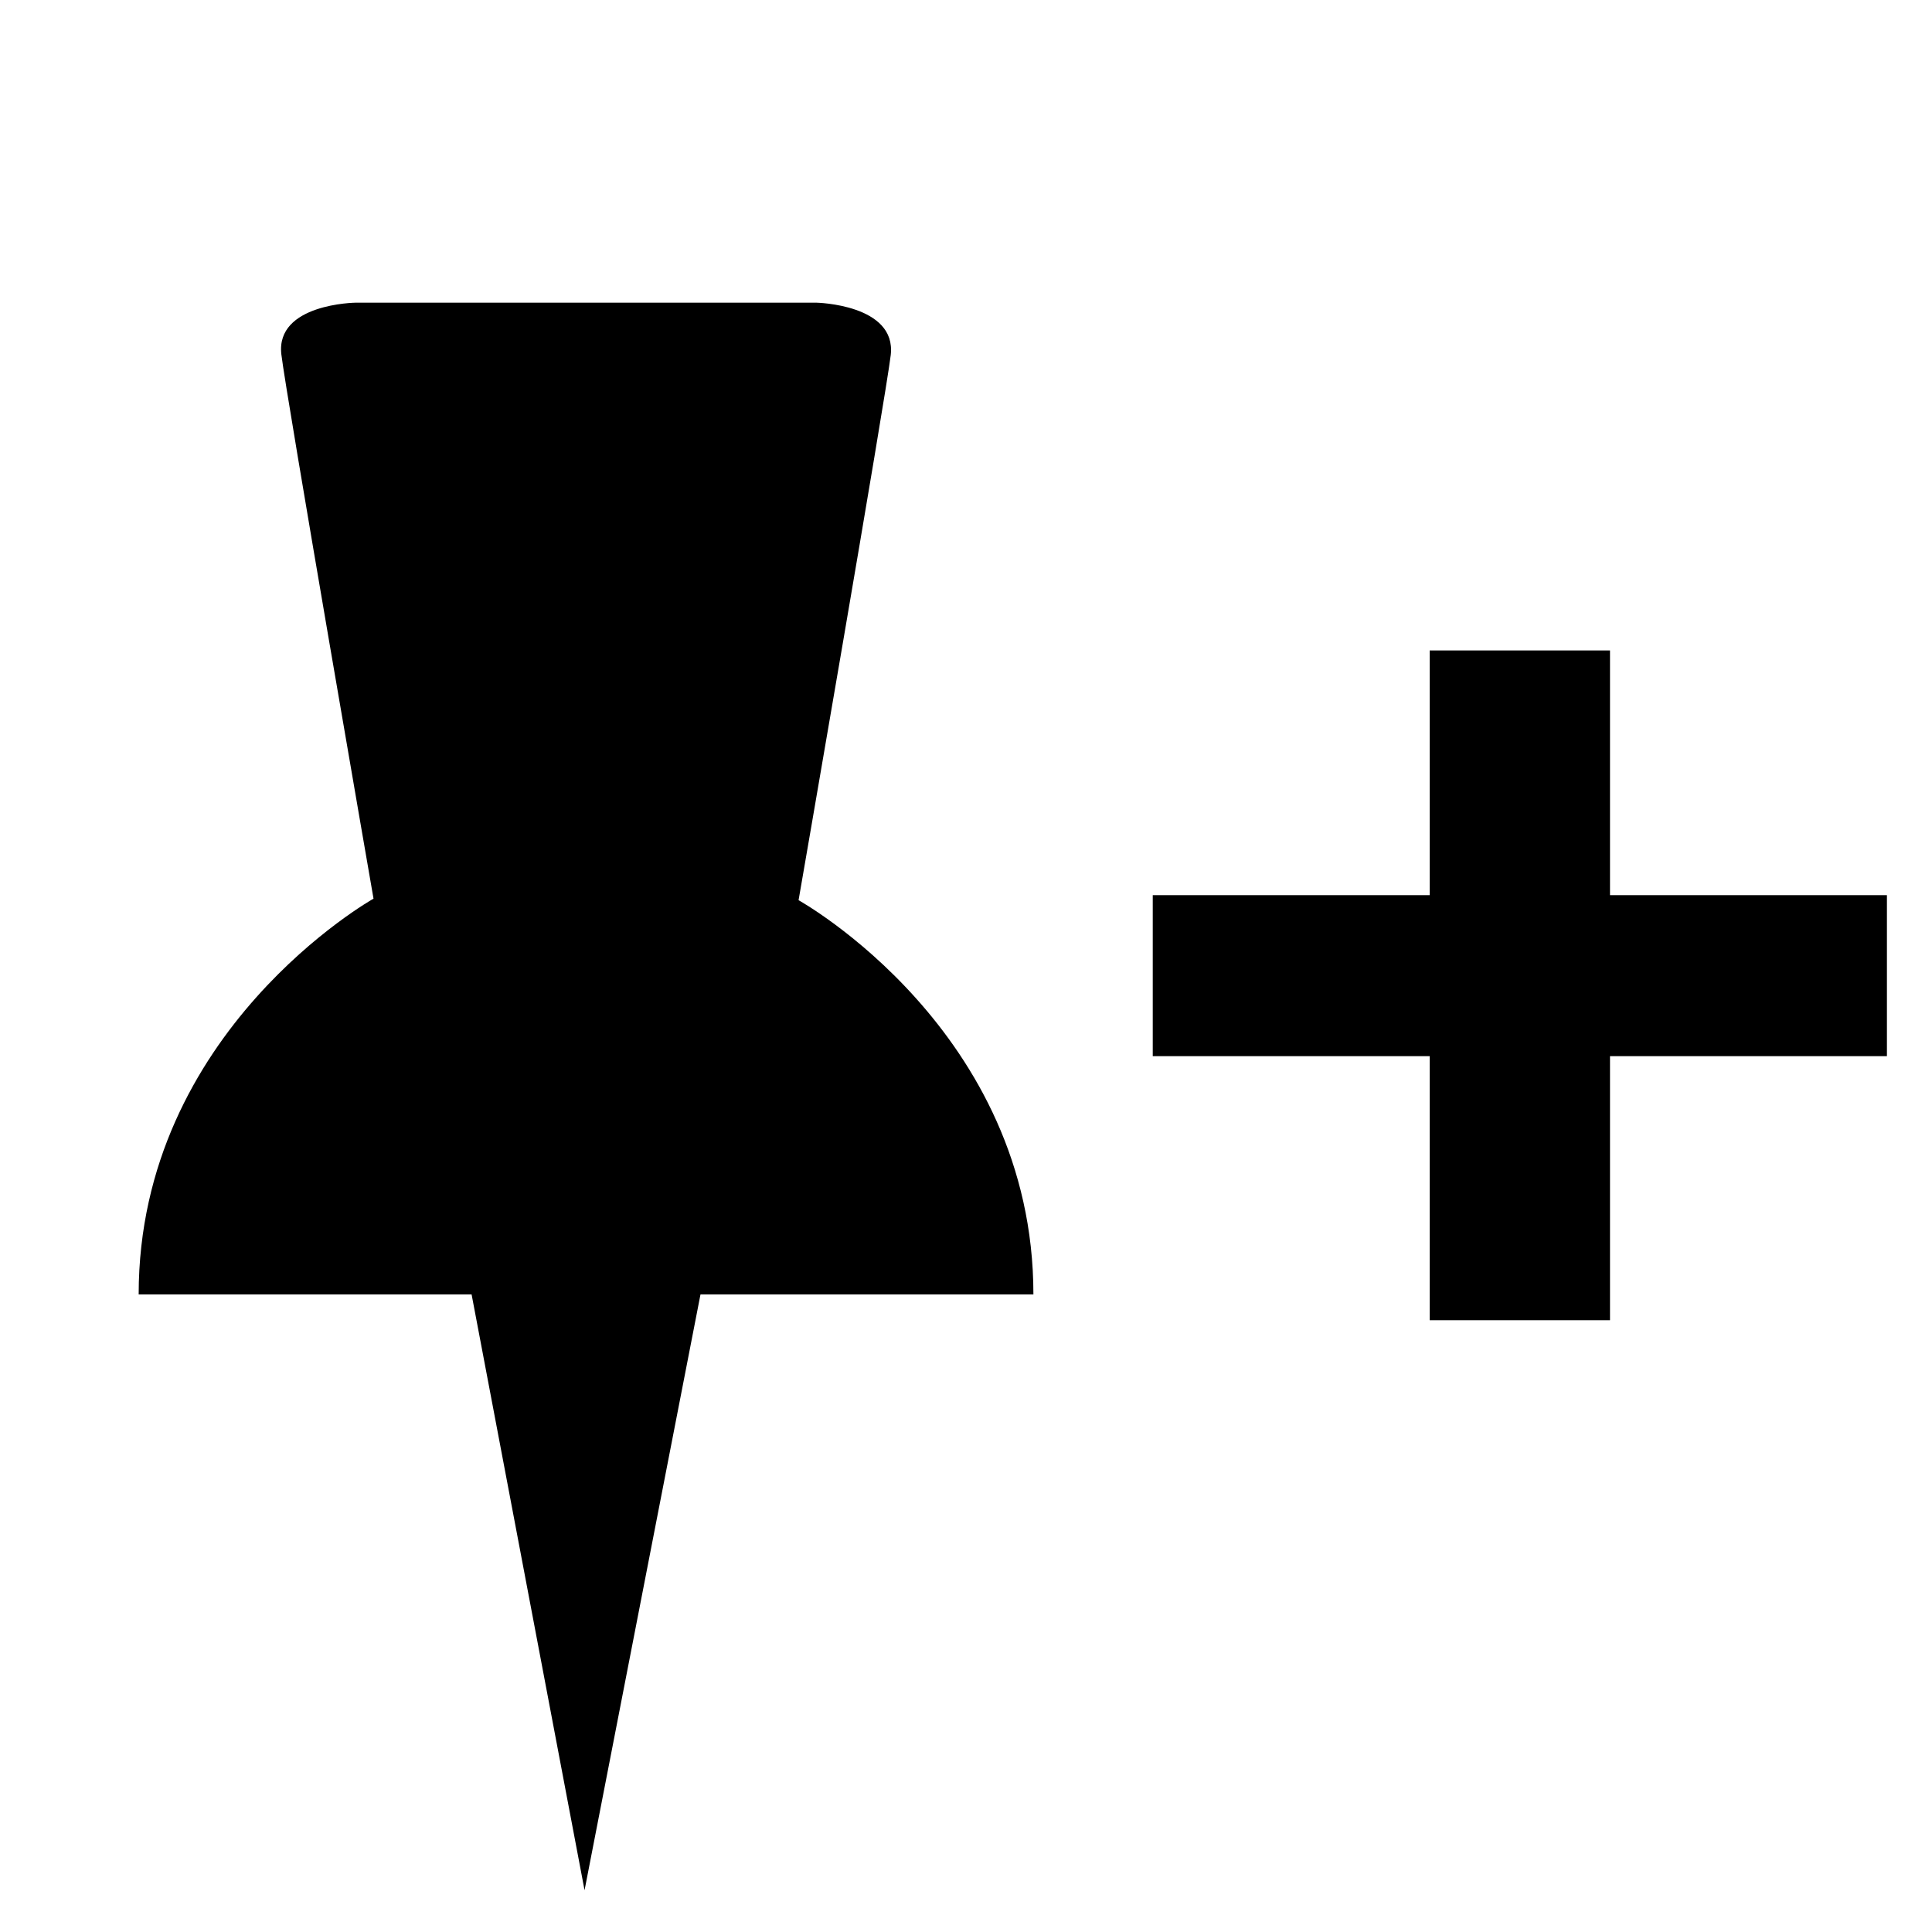
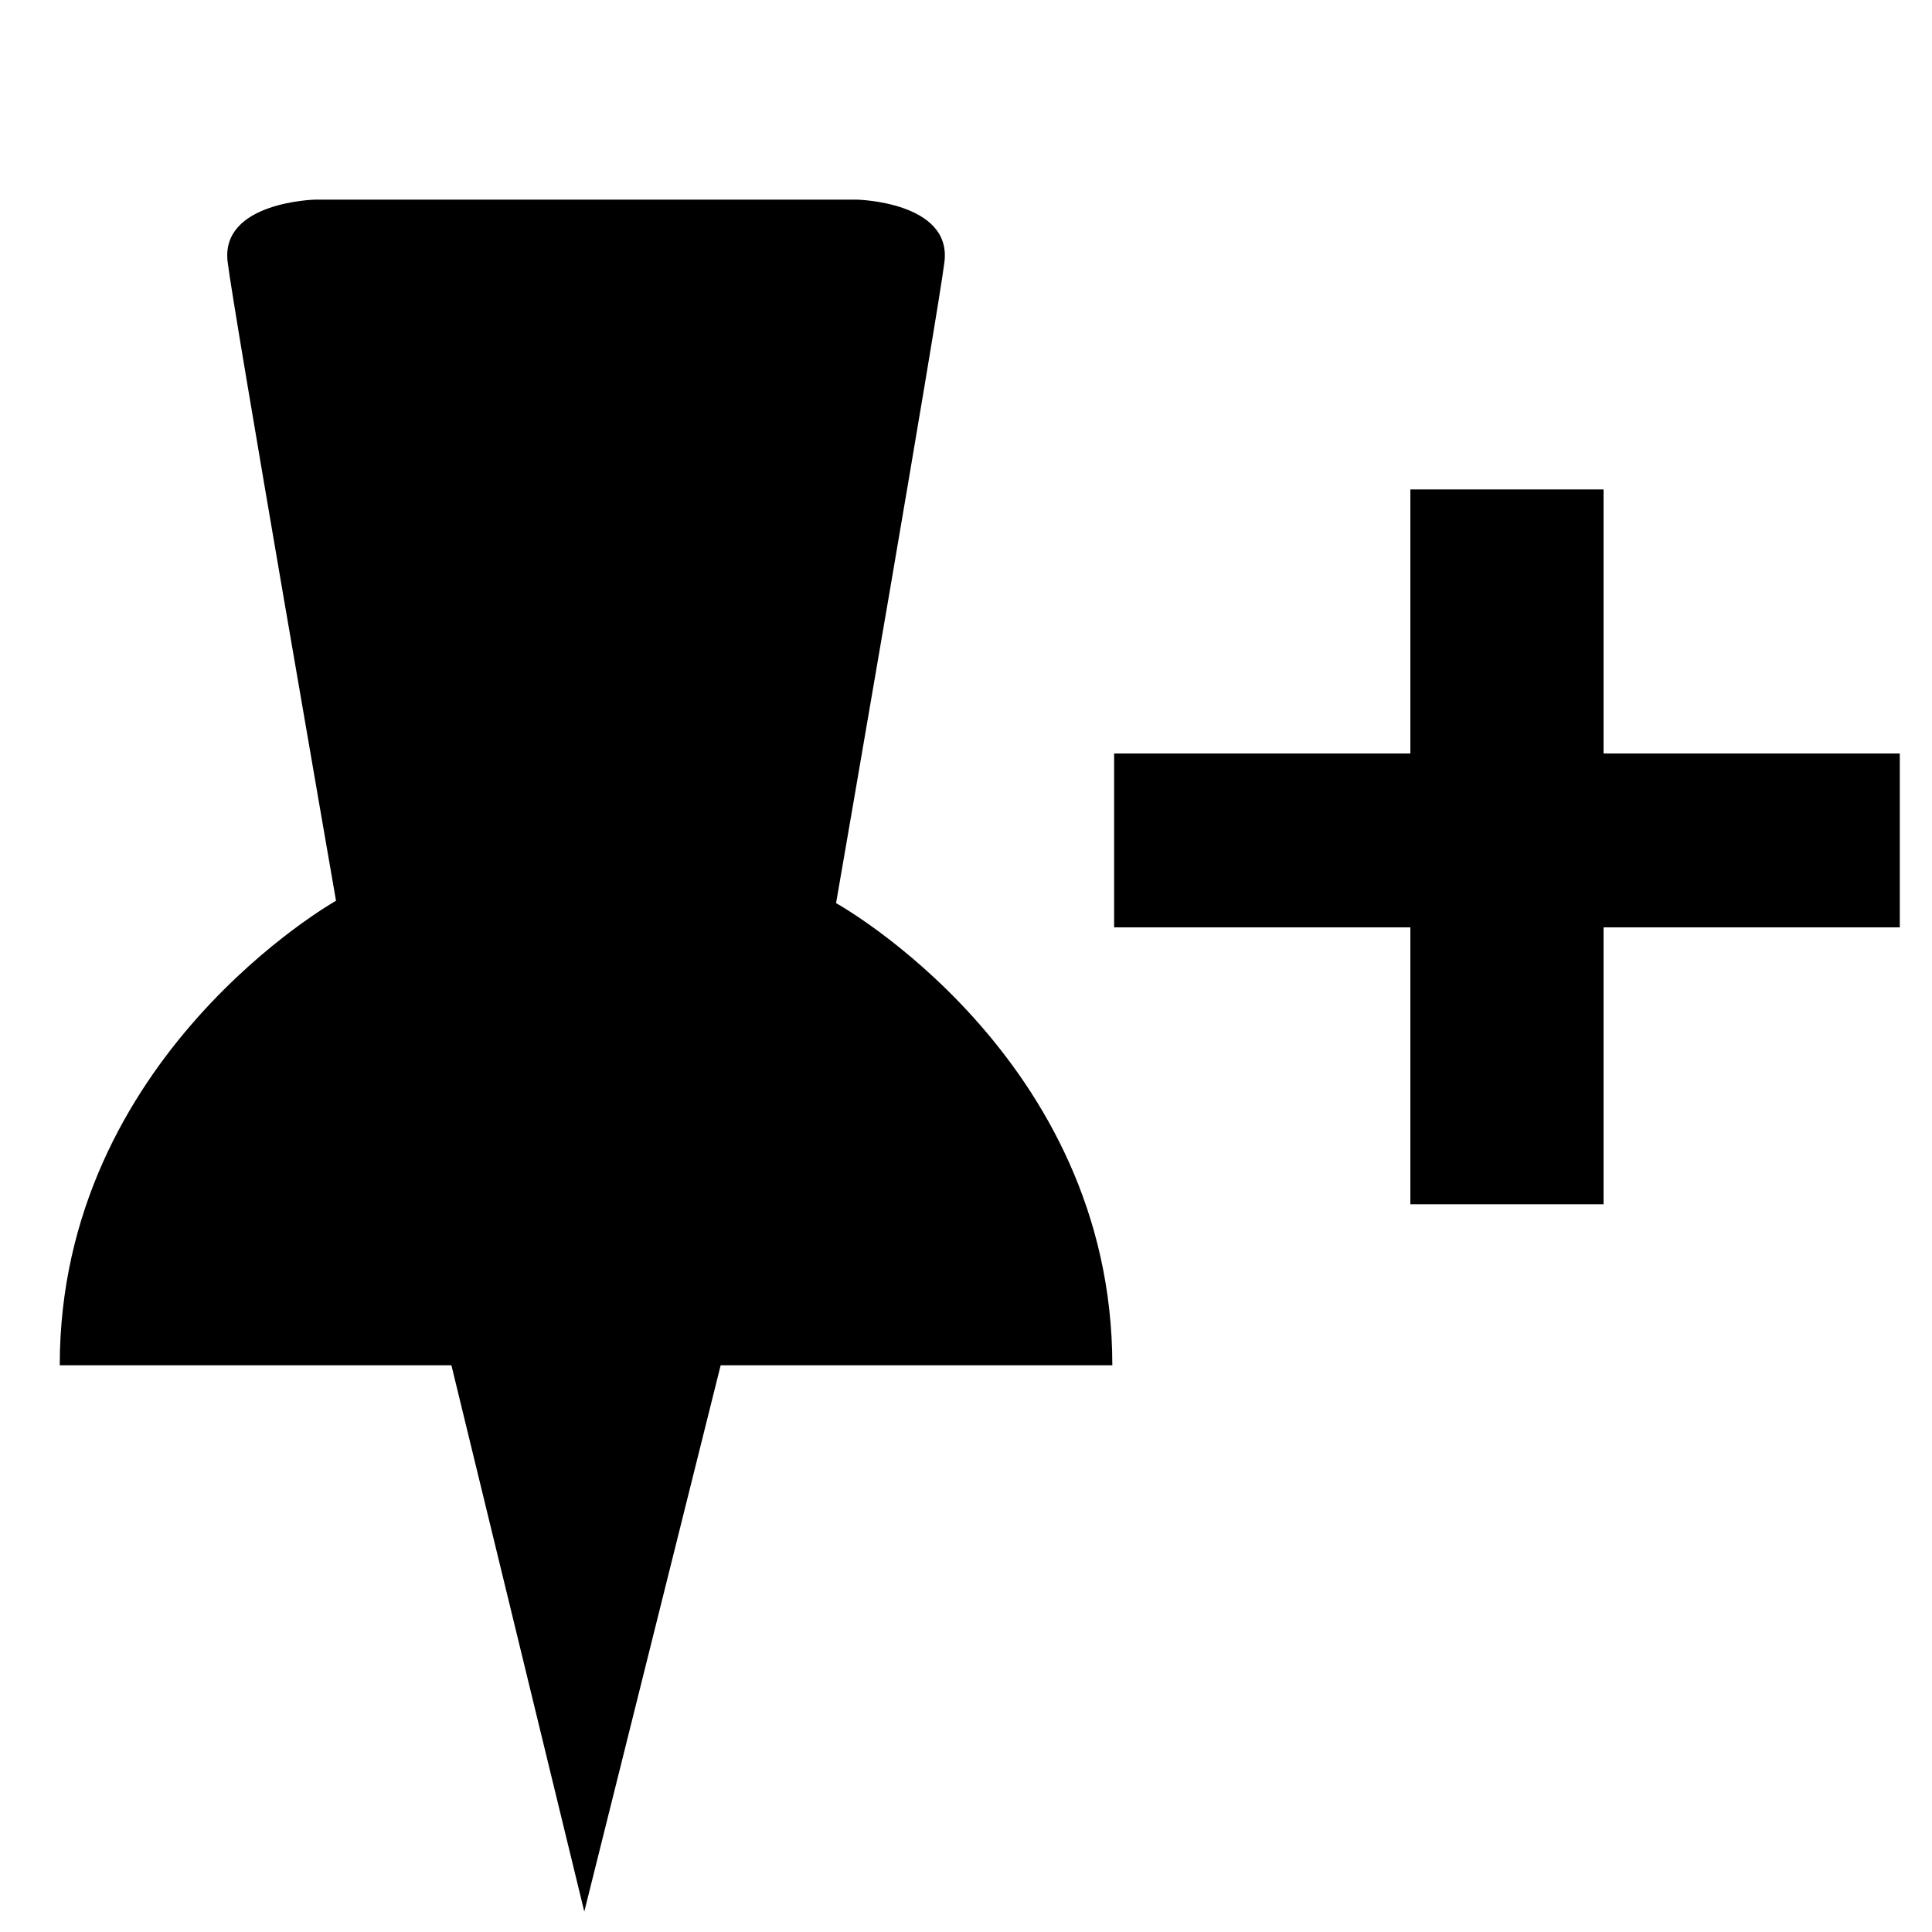
<svg xmlns="http://www.w3.org/2000/svg" version="1.1" id="Layer_1" x="0px" y="0px" width="300px" height="300px" viewBox="0 0 300 300" style="enable-background:new 0 0 300 300;" xml:space="preserve">
  <g id="Restricted">
</g>
  <g id="Help">
</g>
-   <polygon points="250,139 250,101 222,101 222,139 179,139 179,164 222,164 222,205 250,205 250,164 293,164 293,162.836 293,139 " />
-   <path d="M124.002,139.782c0,0,13.567-78.305,14.311-84.645C139.235,47.245,126.771,47,126.771,47H90.77H55.229  c0,0-12.463,0.141-11.54,8.033c0.742,6.338,14.311,84.509,14.311,84.509S21.533,160,21.533,201c23.541,0,51.697,0,51.697,0  l17.539,92.512L108.771,201c0,0,28.156,0,51.696,0C160.467,160,124.002,139.782,124.002,139.782z" />
+   <g>
+     <polygon points="249,117 249,76 219,76 219,117 173,117 173,144 219,144 219,187 249,187 249,144 295,144 295,141.916 295,117  " />
+     <path d="M129.824,140.236c0,0,15.961-92.162,16.835-99.621C147.745,31.331,133.082,31,133.082,31H90.729H48.918   c0,0-14.661,0.335-13.576,9.62c0.873,7.456,16.835,99.249,16.835,99.249S9.278,164,9.278,212c27.694,0,60.817,0,60.817,0   l20.633,84.832L111.905,212c0,0,33.124,0,60.816,0C172.722,164,129.824,140.236,129.824,140.236z" />
+   </g>
</svg>
